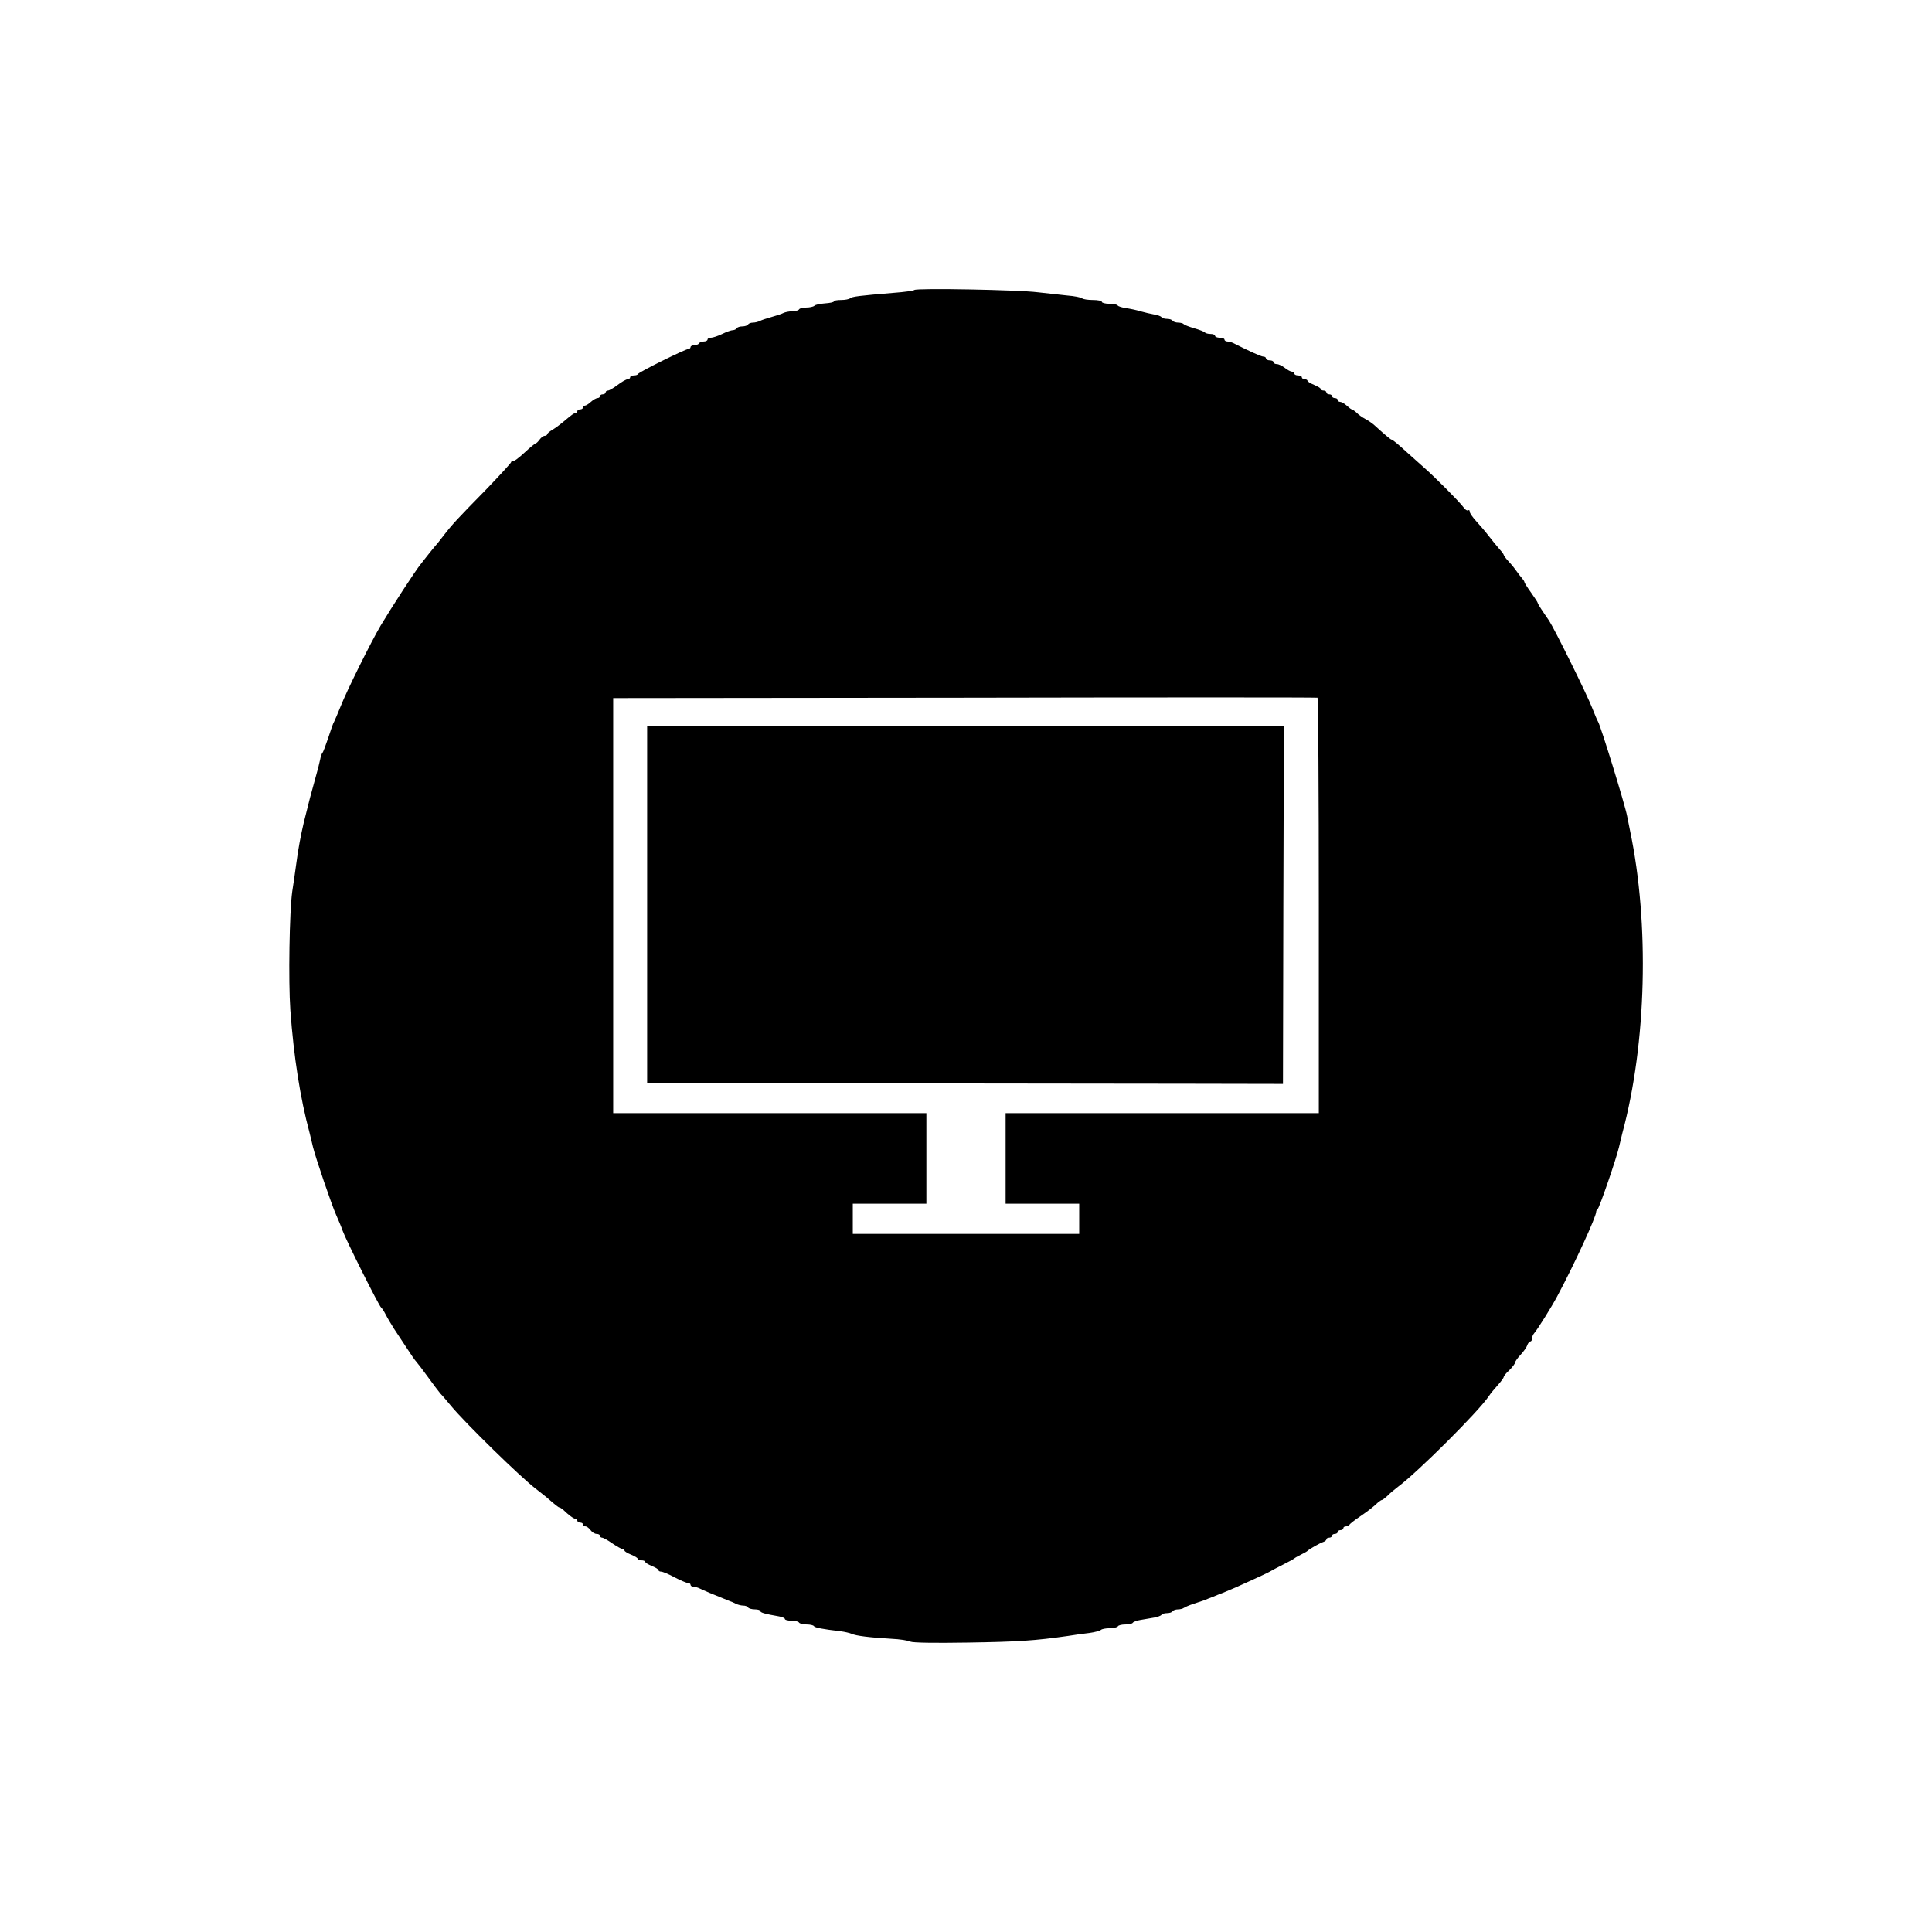
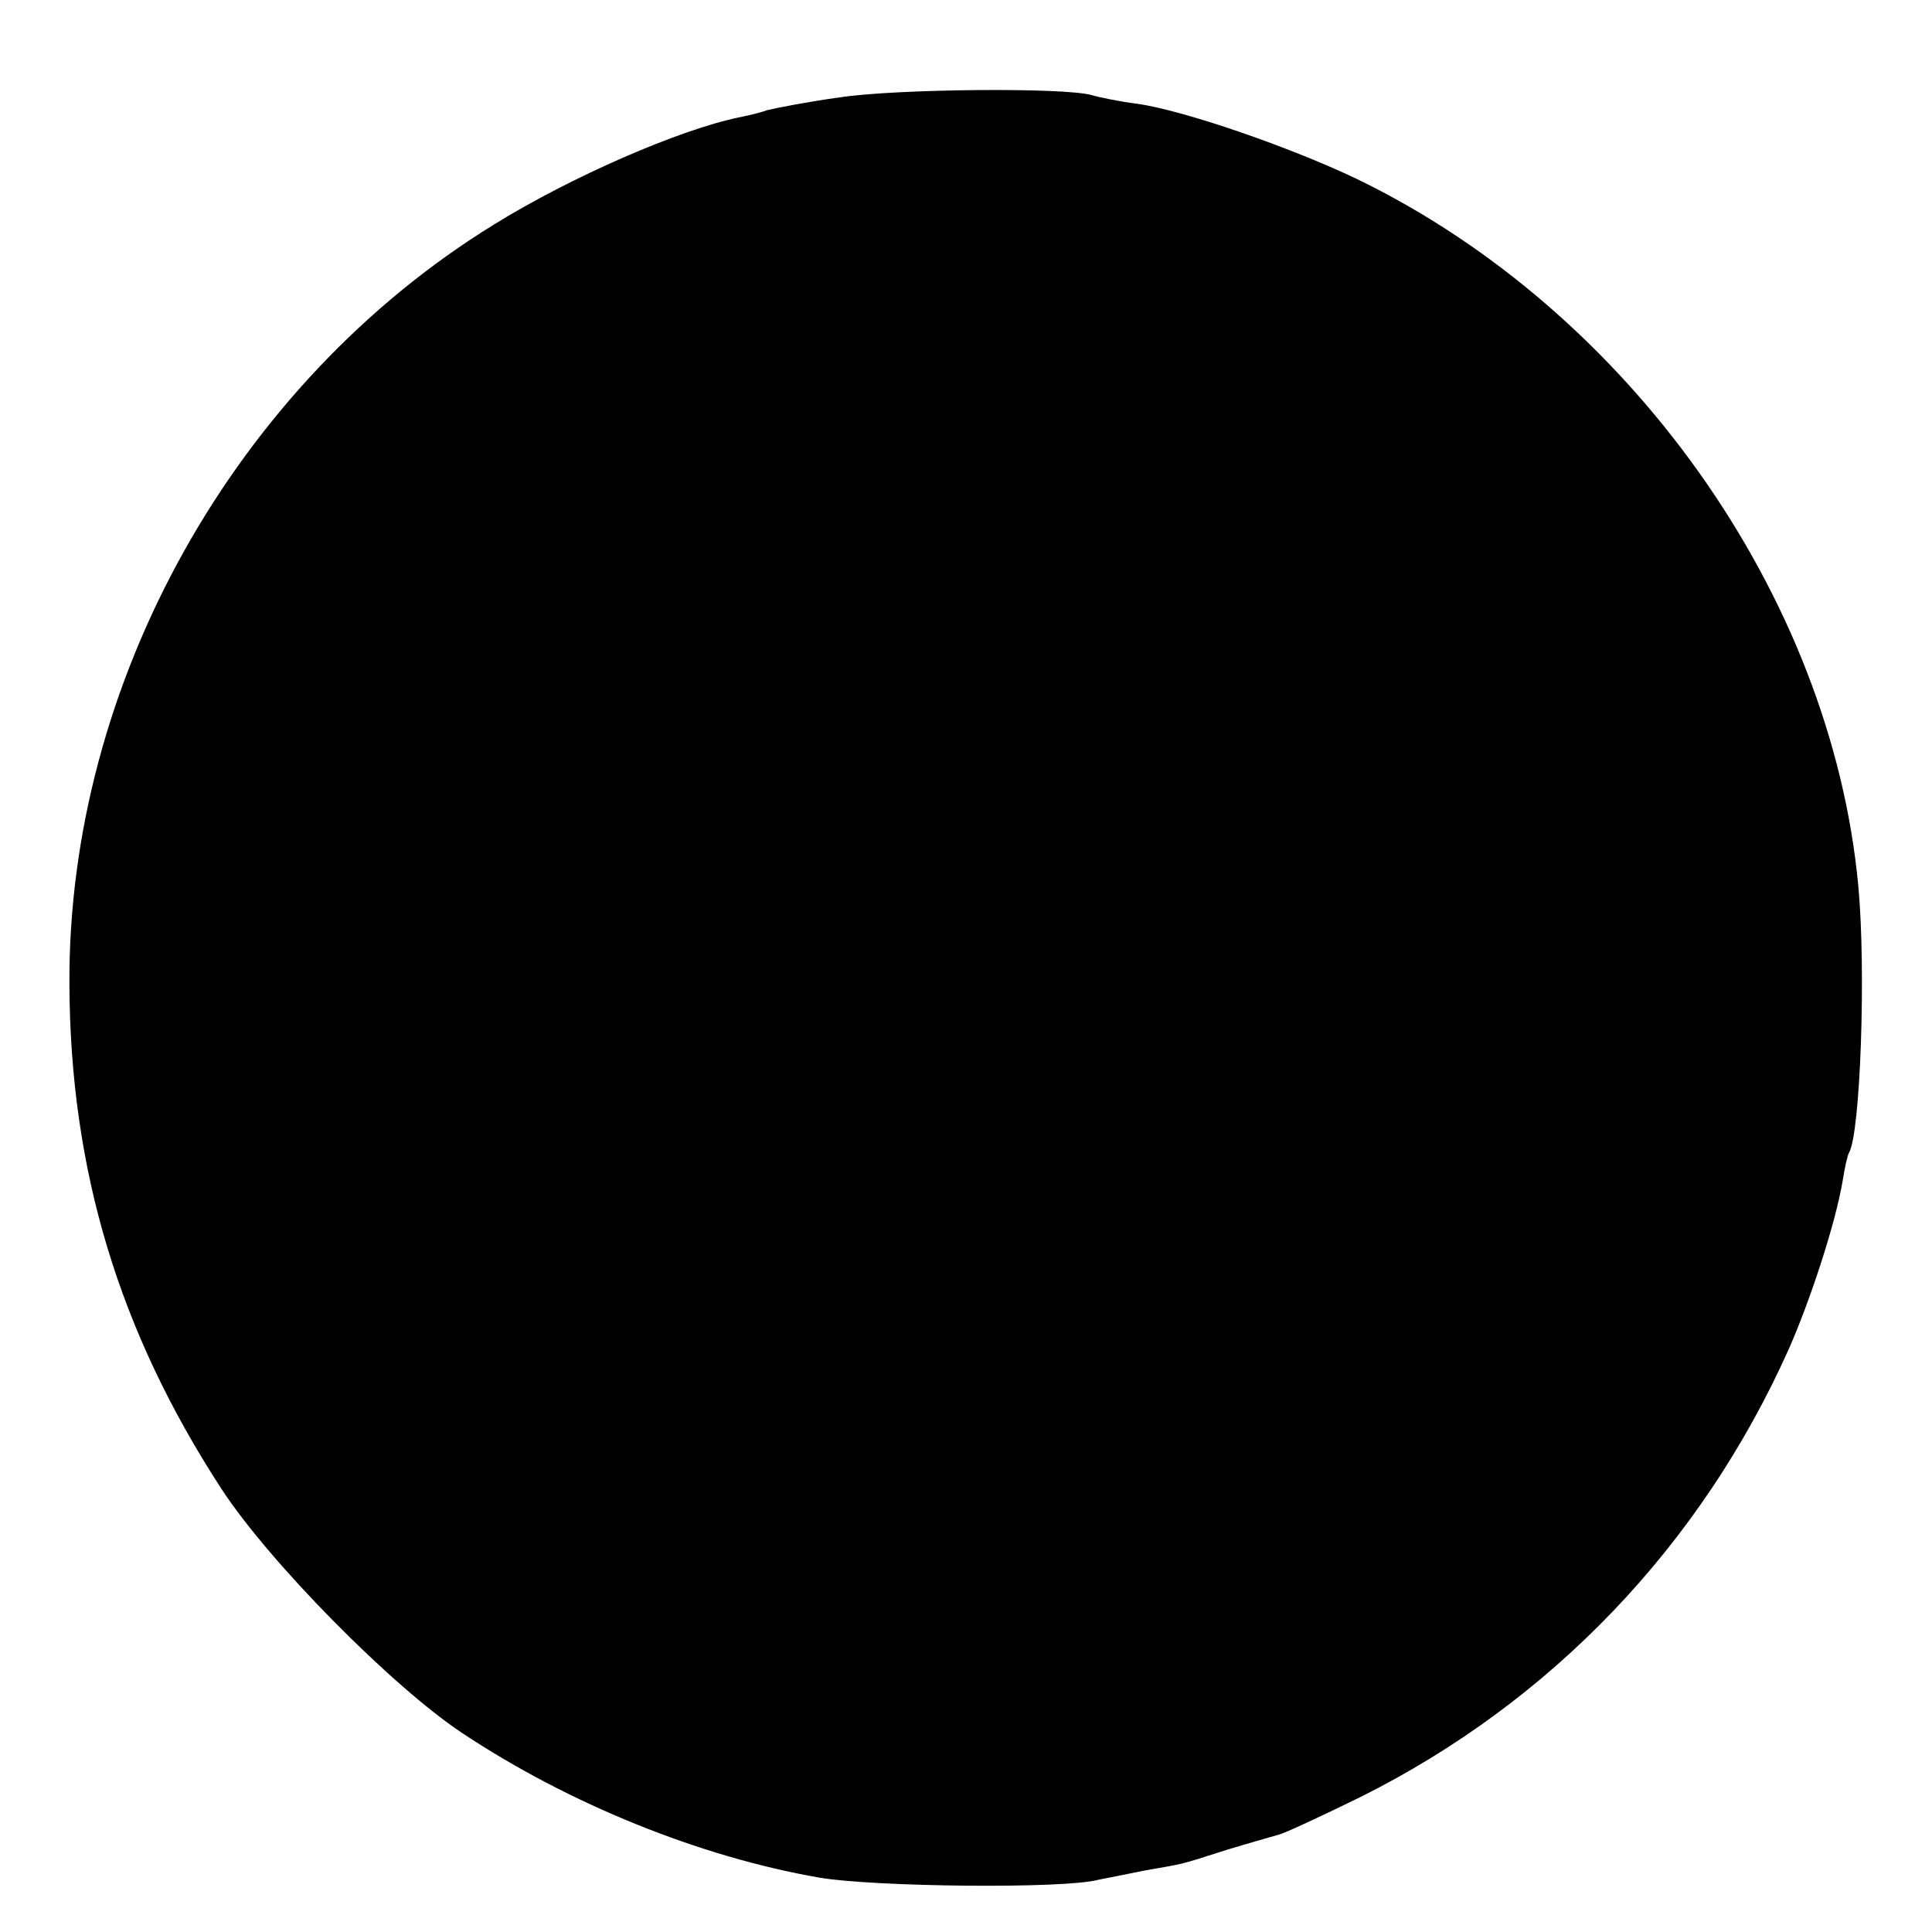
- <svg xmlns="http://www.w3.org/2000/svg" version="1" width="1365.333" height="1365.333" viewBox="0 0 1024 1024">
-   <path d="M484.6 153.7c-.4.4-5.3 1.1-10.9 1.5-18.2 1.5-22.2 2-23.1 2.9-.6.5-2.7.9-4.8.9-2.1 0-3.8.3-3.8.7 0 .5-2.1.9-4.8 1.1-2.6.2-5.1.7-5.6 1.3-.6.5-2.5.9-4.2.9-1.8 0-3.6.4-3.9 1-.3.5-1.9 1-3.6 1-1.6 0-3.7.4-4.7.9-.9.5-3.7 1.4-6.2 2.1-2.5.7-5.3 1.6-6.2 2.1-1 .5-2.7.9-3.7.9-1.1 0-2.3.4-2.6 1-.3.5-1.7 1-3 1s-2.7.4-3 1c-.3.5-1.3 1-2.1 1s-3.4.9-5.6 2c-2.3 1.1-5 2-6 2s-1.8.4-1.8 1c0 .5-.9 1-1.9 1-1.1 0-2.3.4-2.6 1-.3.5-1.5 1-2.6 1-1 0-1.9.4-1.9 1 0 .5-.6 1-1.2 1-1.6 0-26.2 12.2-26.6 13.2-.2.5-1.2.8-2.3.8-1 0-1.9.4-1.9 1 0 .5-.6 1-1.3 1-.7 0-3.1 1.3-5.3 3-2.1 1.6-4.5 3-5.1 3-.7 0-1.3.4-1.3 1 0 .5-.7 1-1.5 1s-1.5.4-1.5 1c0 .5-.6 1-1.3 1-.7 0-2.3.9-3.5 2-1.2 1.1-2.6 2-3.2 2-.5 0-1 .4-1 1 0 .5-.7 1-1.5 1s-1.5.4-1.5 1c0 .5-.4 1-1 1-.9 0-1.8.7-7.3 5.3-1.2 1-3.4 2.6-4.9 3.5-1.6.9-2.8 2-2.8 2.4 0 .4-.6.8-1.3.8-.7 0-1.9.9-2.7 2-.8 1.1-1.7 2-2.1 2-.3 0-3 2.2-5.9 4.9-3 2.8-5.7 4.8-6.2 4.5-.4-.3-.8-.1-.8.4s-6 7-13.2 14.5c-15.5 15.8-18.1 18.6-22.8 24.7-1.9 2.5-3.9 5-4.5 5.6-.5.6-2.1 2.5-3.5 4.3-1.4 1.8-3.2 4-4 5.1-2.7 3.2-15.7 23.3-21.2 32.5-5.1 8.6-18.1 34.8-21.3 43-1.5 3.8-3.1 7.4-3.4 8-.4.5-1.8 4.4-3.1 8.5-1.4 4.1-2.7 7.7-3.1 8-.3.3-.9 1.8-1.2 3.5-.3 1.6-1.5 6.4-2.7 10.5-1.9 6.7-3.3 12-6 23-1.6 6.9-2.9 13.6-4 22-.6 4.7-1.6 11.2-2.1 14.5-1.5 10.6-2.1 47.3-1 63 1.8 24.6 5.2 46.5 10.2 65 .5 2.2 1.4 5.6 1.8 7.5 1.3 5.4 10 31 12.3 36 1.1 2.5 2.7 6.2 3.4 8.3 1.6 4.6 19.3 40 20.4 40.7.4.3 1.5 1.9 2.4 3.7.9 1.8 2.9 5.1 4.4 7.5 1.6 2.4 4.6 7 6.8 10.3 2.1 3.3 4.4 6.6 5.1 7.3.7.8 3.4 4.3 6 7.9 2.6 3.6 5.6 7.6 6.7 8.9 1.2 1.2 3.7 4.2 5.6 6.5 7.8 9.4 36.9 37.8 45 44 1.9 1.5 4.5 3.5 5.7 4.5 4.8 4.2 6.3 5.4 6.9 5.4.3 0 1.1.6 1.9 1.2 3 2.9 5.6 4.8 6.5 4.8.6 0 1 .4 1 1 0 .5.7 1 1.5 1s1.5.4 1.5 1c0 .5.6 1 1.3 1 .7 0 1.9.9 2.7 2 .8 1.1 2.2 2 3.2 2s1.8.4 1.8 1c0 .5.5 1 1.1 1 .6 0 3 1.3 5.4 3 2.4 1.6 4.8 3 5.4 3 .6 0 1.1.4 1.1.8 0 .5 1.6 1.4 3.5 2.2 1.9.8 3.5 1.7 3.5 2.2 0 .4.9.8 2 .8s2 .4 2 .8c0 .5 1.6 1.4 3.5 2.2 1.9.8 3.5 1.7 3.5 2.2 0 .4.6.8 1.4.8.8 0 4 1.3 7.1 3 3.1 1.6 6.3 3 7.1 3 .8 0 1.4.4 1.4 1 0 .5.7 1 1.5 1s2.3.4 3.3.9c2.2 1.1 7 3.1 15.2 6.4 1.4.5 3.3 1.3 4.2 1.8 1 .5 2.7.9 3.7.9 1.1 0 2.3.4 2.6 1 .3.5 1.9 1 3.6 1 1.6 0 2.9.4 2.9.9 0 .8 2.2 1.5 9.8 2.8 1.7.3 3.2.9 3.2 1.4 0 .5 1.5.9 3.4.9s3.8.4 4.1 1c.3.5 2.1 1 4 1s3.6.4 3.9.9c.5.8 4.7 1.6 14.1 2.7 2.2.3 4.9.9 6 1.4 2.2 1 9.1 1.9 21 2.6 4.4.2 8.9.9 10 1.5 1.3.6 12.6.8 30.5.5 26.3-.4 35.6-1 53-3.5 3.6-.6 8.8-1.3 11.5-1.6 2.8-.4 5.4-1.1 6-1.6.5-.5 2.6-.9 4.6-.9 2.1 0 4.1-.5 4.4-1 .3-.6 2.1-1 4-1s3.6-.4 3.9-.9c.3-.5 2.2-1.2 4.1-1.5 1.9-.3 5.1-.9 7-1.2 1.9-.3 3.8-1 4.1-1.5.3-.5 1.6-.9 2.9-.9 1.3 0 2.7-.4 3-1 .3-.5 1.6-1 2.9-1 1.2 0 2.6-.4 3.1-.8.6-.4 2.8-1.4 5-2.1 2.2-.7 4.9-1.6 6-2 1.1-.5 3.1-1.3 4.5-1.8 1.4-.6 3.6-1.5 5-2 5.6-2.3 7.9-3.3 15.5-6.8 4.4-2 8.7-4 9.5-4.5.8-.5 4-2.2 7-3.7s5.7-3 6-3.3c.3-.3 1.9-1.2 3.5-2 1.7-.8 3.2-1.7 3.5-2 1-1 6.5-4.1 8.3-4.7.9-.3 1.7-.9 1.7-1.4 0-.5.7-.9 1.5-.9s1.5-.5 1.5-1c0-.6.7-1 1.5-1s1.5-.5 1.5-1c0-.6.7-1 1.5-1s1.5-.5 1.5-1c0-.6.6-1 1.4-1 .8 0 1.6-.4 1.8-.8.2-.5 2.5-2.3 5.3-4.2 5-3.4 7.6-5.5 10-7.8.8-.6 1.6-1.2 2-1.2.3 0 1.6-1 2.9-2.2 1.2-1.3 3.8-3.4 5.6-4.8 10.4-7.7 42.8-40 48.1-48 .9-1.4 3.1-4 4.8-5.9 1.7-1.9 3.1-3.8 3.1-4.3 0-.4 1.3-2.1 3-3.6 1.6-1.6 3-3.4 3-4 0-.5 1.3-2.4 2.9-4.1 1.7-1.8 3.3-4.1 3.6-5.2.4-1 1.1-1.9 1.6-1.9s.9-.7.9-1.5c0-.9.5-2.1 1.1-2.8 1.9-2.2 9.4-14.2 12.3-19.7 9.4-17.6 20.6-42.1 20.6-44.7 0-.6.4-1.3.8-1.5.8-.3 9.9-26.7 11.3-32.8.4-1.9 1.3-5.3 1.8-7.5 12.8-47.4 14.4-110.9 4.1-160-.6-2.8-1.3-6.4-1.6-8-1.1-5.9-14-47.8-15.4-50-.4-.6-1.7-3.7-3-7-2.7-7.1-20.2-42.4-23-46.6-1.1-1.6-2.9-4.2-4-5.9-1.1-1.6-2-3.2-2-3.5 0-.3-1.6-2.7-3.5-5.4-1.9-2.6-3.5-5.2-3.5-5.5 0-.4-.6-1.3-1.2-2-.7-.8-2-2.4-2.8-3.6-.8-1.2-2.7-3.6-4.2-5.2-1.6-1.7-2.8-3.3-2.8-3.7 0-.3-1-1.7-2.3-3.1-1.2-1.4-3.8-4.5-5.7-7-1.9-2.5-5-6-6.7-7.9-1.8-2-3.3-4.1-3.3-4.9 0-.7-.4-1.1-.9-.7-.5.3-1.6-.4-2.4-1.6-1.9-2.7-15.3-16.2-21.3-21.4-2.5-2.2-6.3-5.6-8.4-7.5-4.9-4.5-7.9-7-8.5-7-.4 0-4-3-8.9-7.5-1.2-1.1-3.4-2.6-4.9-3.4-1.5-.8-3.6-2.2-4.6-3.3-1.1-1-2.3-1.8-2.6-1.8-.3 0-1.5-.9-2.7-2-1.2-1.1-2.8-2-3.5-2-.7 0-1.3-.5-1.3-1 0-.6-.7-1-1.5-1s-1.5-.5-1.5-1c0-.6-.7-1-1.5-1s-1.5-.5-1.5-1c0-.6-.7-1-1.5-1s-1.5-.4-1.5-.8c0-.5-1.6-1.4-3.5-2.2-1.9-.8-3.5-1.7-3.5-2.2 0-.4-.7-.8-1.5-.8s-1.5-.5-1.5-1c0-.6-.9-1-2-1s-2-.5-2-1c0-.6-.6-1-1.2-1-.7 0-2.4-.9-3.8-2s-3.3-2-4.2-2c-1 0-1.8-.5-1.8-1 0-.6-.9-1-2-1s-2-.5-2-1c0-.6-.6-1-1.4-1-1.1 0-7.6-2.9-15.8-7.1-1-.5-2.5-.9-3.3-.9-.8 0-1.5-.5-1.5-1 0-.6-1.1-1-2.5-1s-2.5-.5-2.5-1c0-.6-1.1-1-2.4-1-1.4 0-2.7-.4-3-.8-.3-.4-2.8-1.4-5.6-2.2-2.8-.8-5.3-1.8-5.6-2.2-.3-.4-1.6-.8-2.9-.8-1.3 0-2.7-.5-3-1-.3-.6-1.7-1-3-1s-2.6-.4-2.9-.9c-.3-.5-2-1.1-3.8-1.4-1.8-.3-5.1-1.1-7.3-1.7-2.2-.7-5.7-1.4-7.8-1.7-2-.3-4-.9-4.3-1.4-.3-.5-2.3-.9-4.5-.9-2.1 0-3.9-.5-3.9-1 0-.6-2.2-1-4.8-1-2.6 0-5.2-.4-5.7-.9-.6-.5-4.1-1.2-8-1.5-3.8-.4-10.8-1.2-15.5-1.7-10.3-1.3-64.3-2.3-65.4-1.2zM699 480.1V590H533v48h39v16H452v-16h39v-48H325V370l186.3-.2c102.4-.2 186.5-.2 187 0 .4.2.7 49.8.7 110.3z" />
-   <path d="M343 479.5V574l117.3.2c64.4.1 140.3.2 168.4.2l51.3.1.2-94.8.3-94.7H343v94.5z" />
+ <svg xmlns="http://www.w3.org/2000/svg" version="1" width="360" height="360" viewBox="0 0 270 270">
+   <path d="M117.4 13.6c-4.4.6-9 1.5-10.2 1.8-1.1.4-2.9.8-3.9 1-8.3 1.7-23.5 8.3-34.3 15C32.8 53.7 9.5 95.5 9.7 137.5c.1 26 6.9 48.5 21.2 70.5 6.7 10.3 23.9 27.7 33.7 34.2 14.9 9.9 33.2 17.3 49.9 20.2 7.6 1.3 34.2 1.6 39 .3 1.1-.2 4-.8 6.5-1.3 5.7-1 4.6-.7 11.5-2.9 3.3-1 6.5-1.9 7.2-2.1.6-.1 5.8-2.5 11.5-5.3 26.6-13.3 47.5-35.1 59.8-62.6 3-6.8 6.5-17.5 7.5-23.4.3-1.9.7-3.7.9-4 1.6-2.7 2.4-25.6 1.3-37.3-3.8-40.6-32.1-80.4-70.1-98.8-9.2-4.4-24.2-9.6-30.7-10.5-2.4-.3-5.3-.9-6.3-1.2-3.7-1.1-27.2-.9-35.2.3z" />
</svg>
